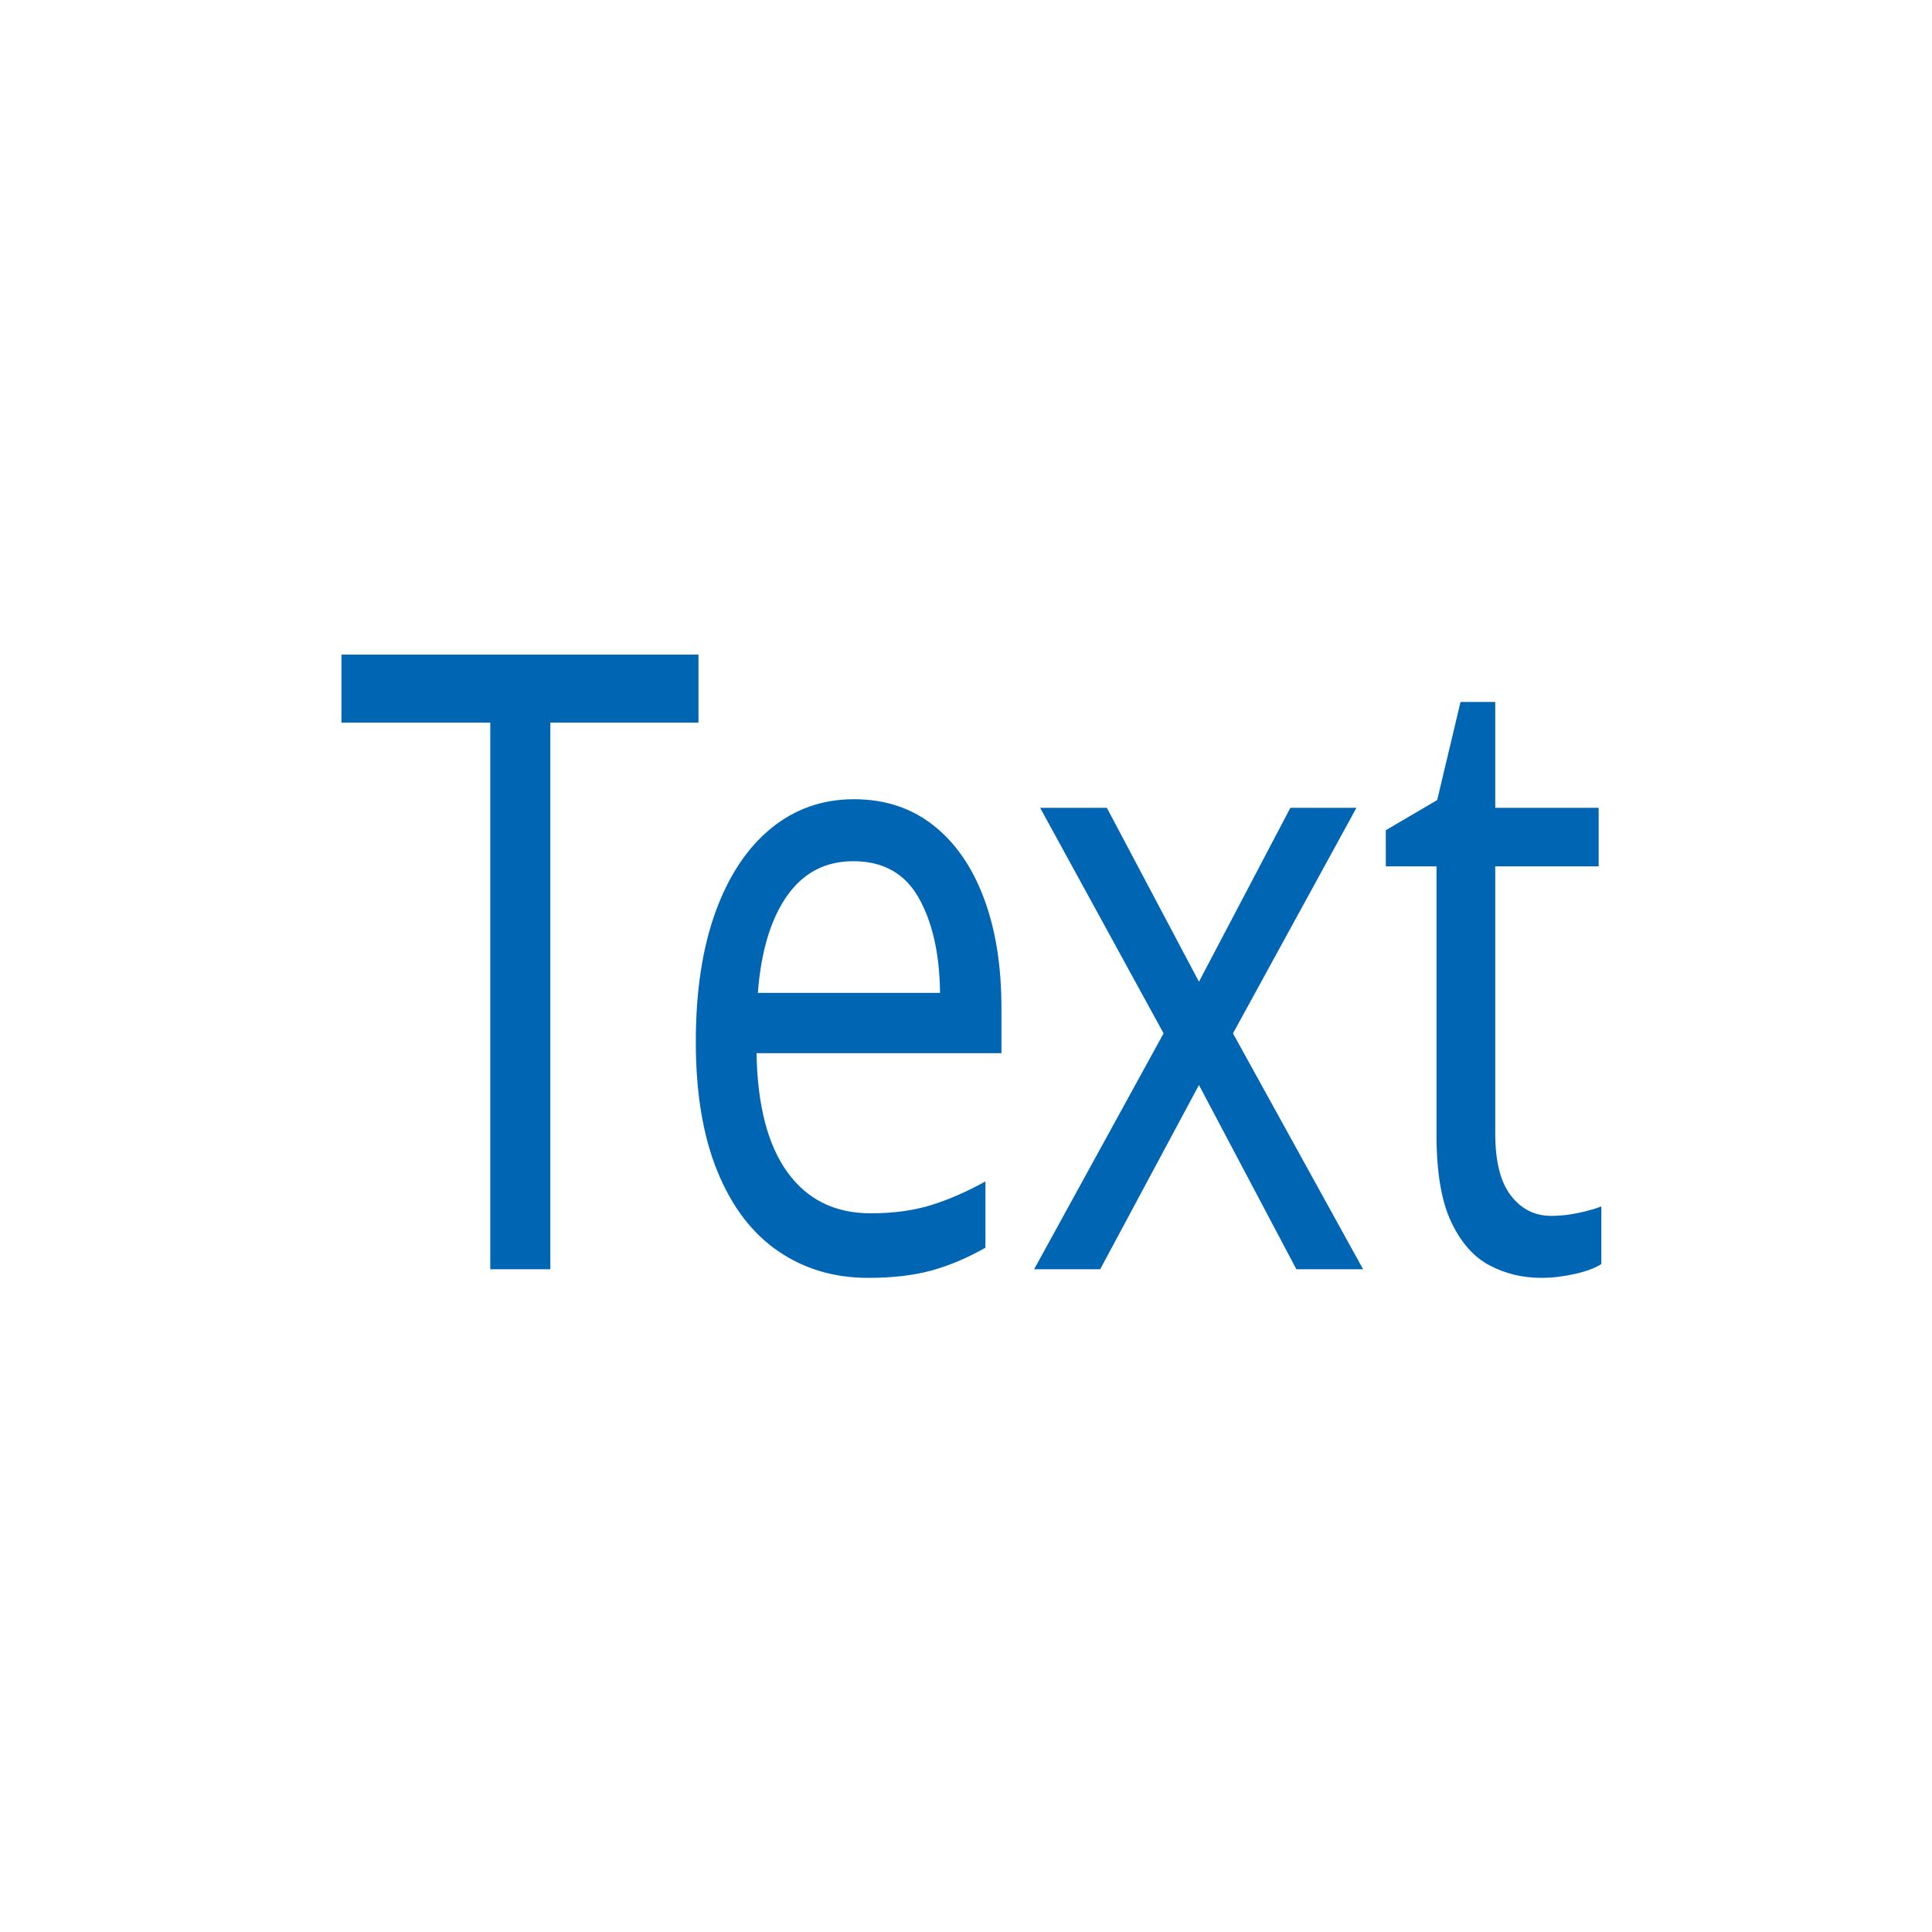
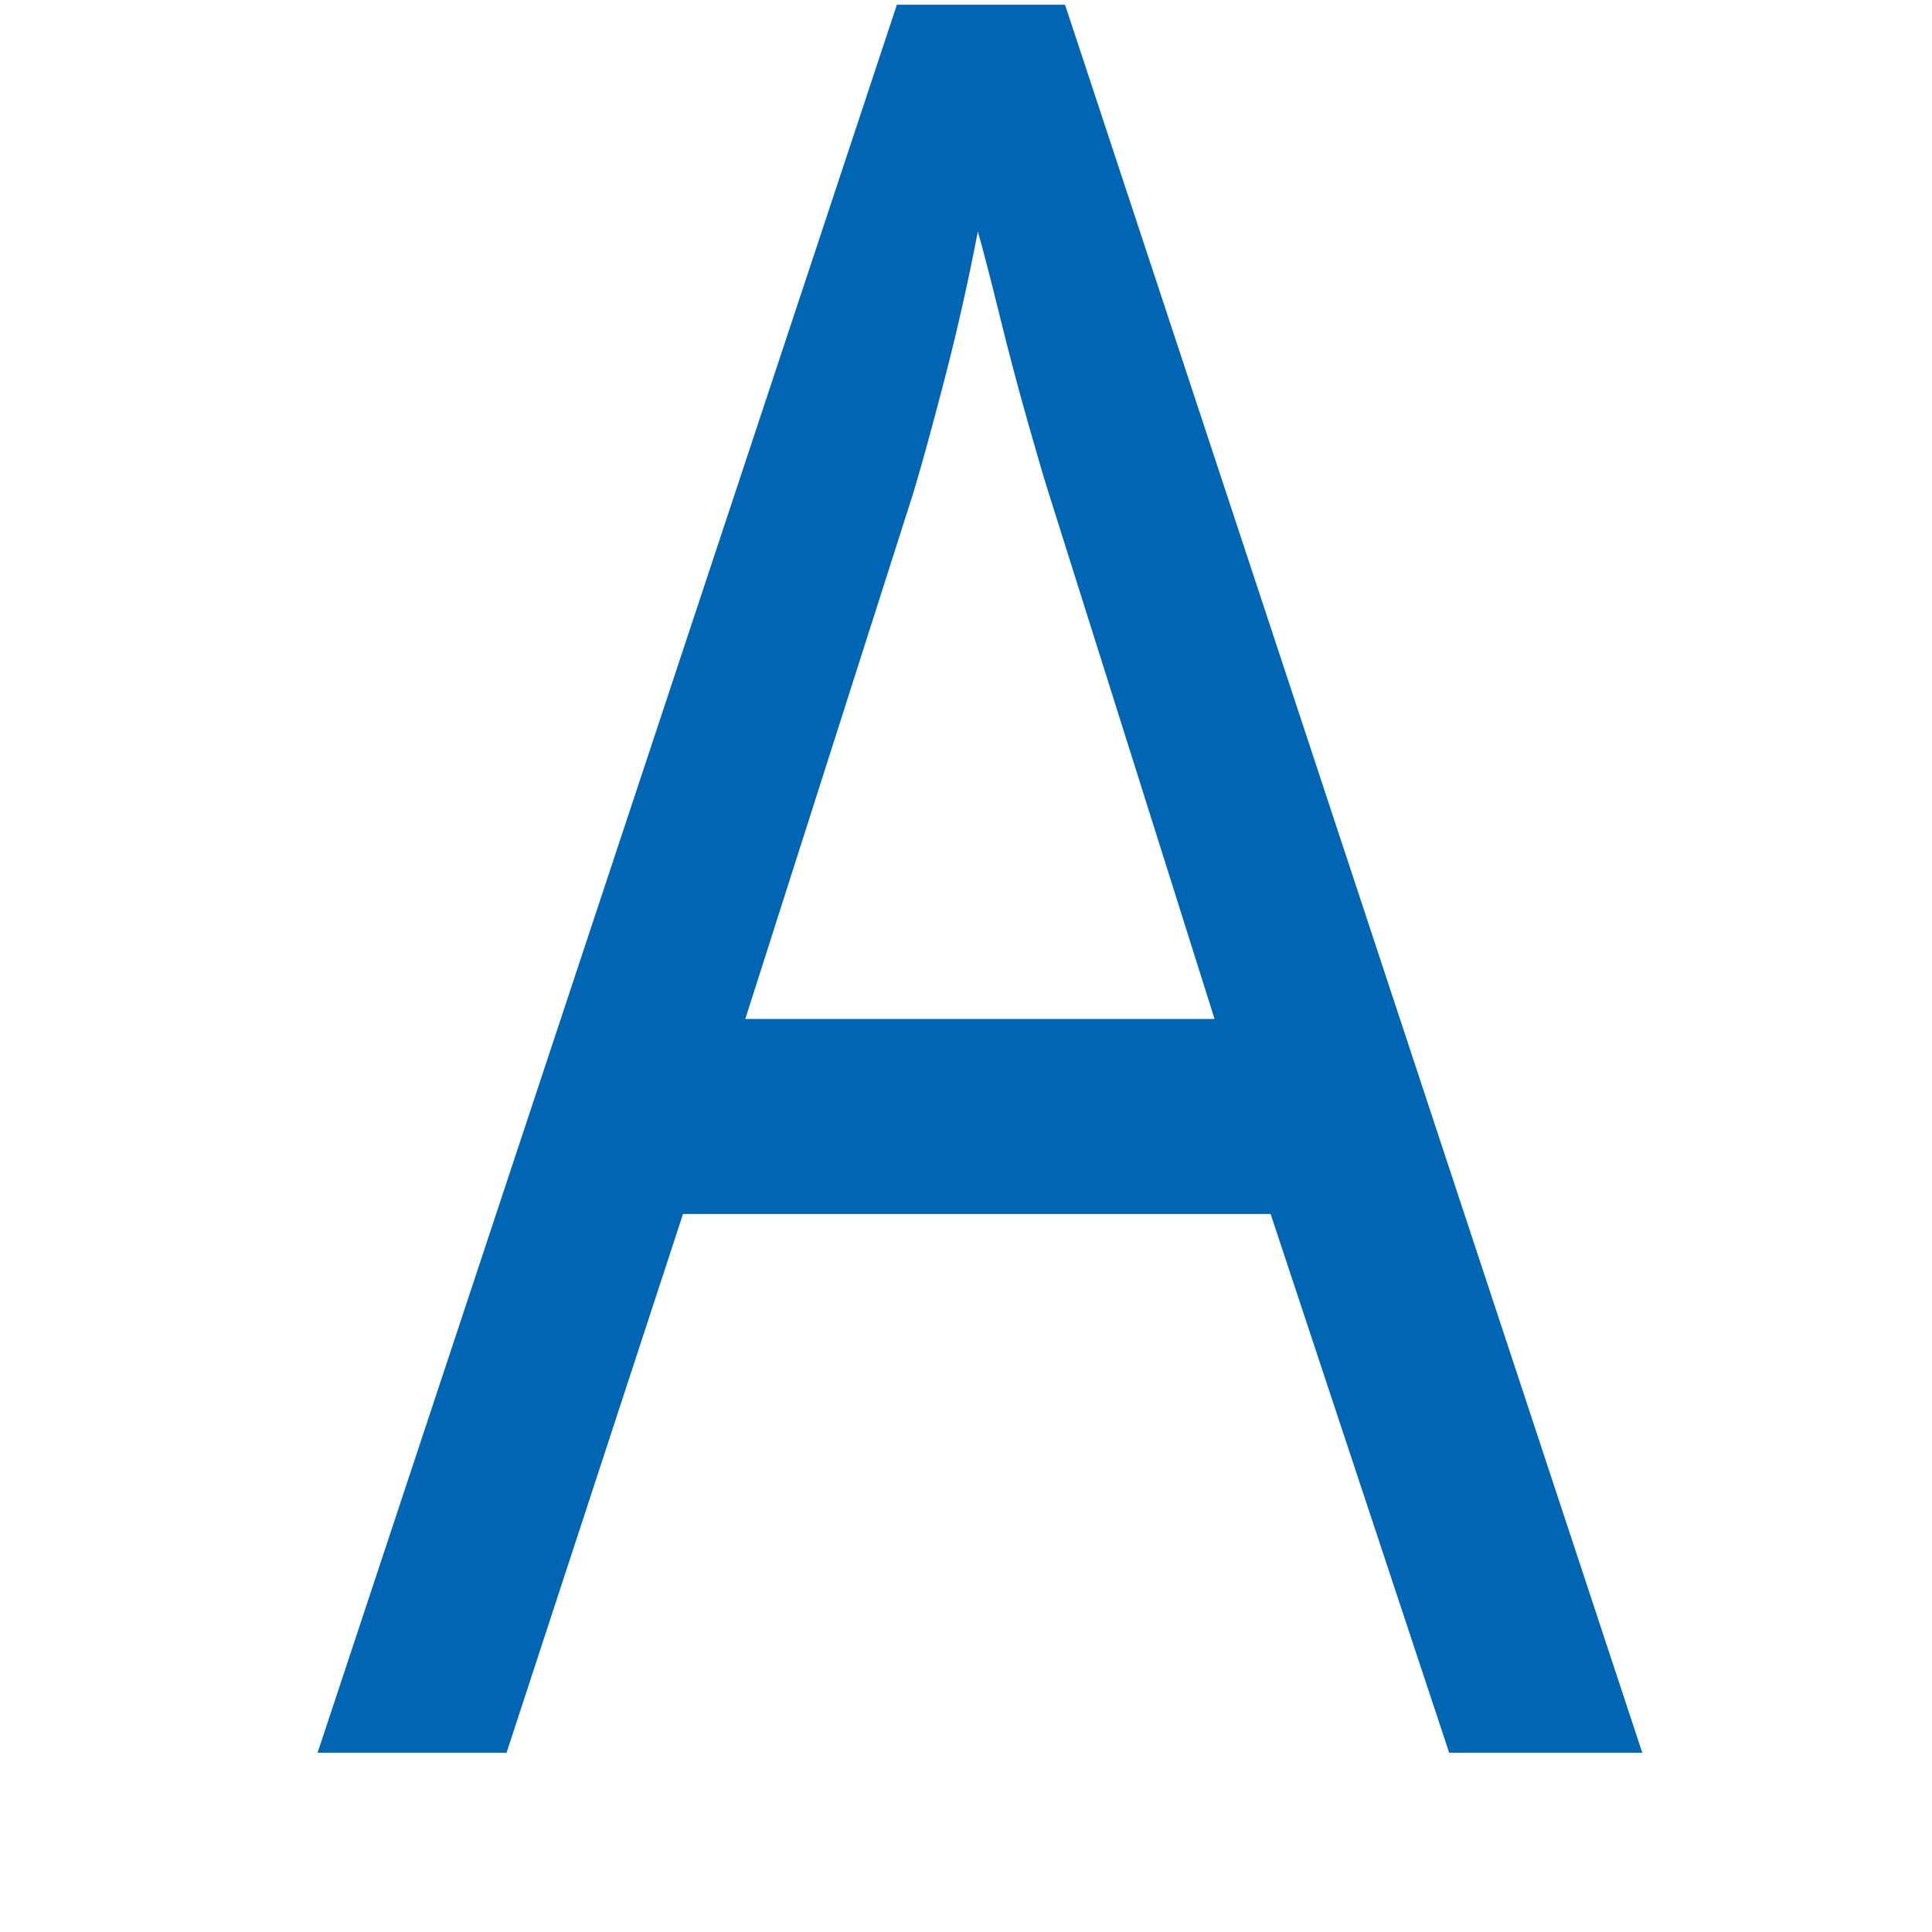
<svg xmlns="http://www.w3.org/2000/svg" version="1.2" width="112.89mm" height="112.89mm" viewBox="0 0 11289 11289" preserveAspectRatio="xMidYMid" fill-rule="evenodd" stroke-width="28.222" stroke-linejoin="round" xml:space="preserve" id="svg116">
-   <defs class="ClipPathGroup" id="defs8">
-     <marker orient="auto" refY="0.0" refX="0.0" id="Arrow1Lend" style="overflow:visible;">
-       <path id="path842" d="M 0.0,0.0 L 5.0,-5.0 L -12.5,0.0 L 5.0,5.0 L 0.0,0.0 z " style="fill-rule:evenodd;stroke:#0066b3;stroke-width:1pt;stroke-opacity:1;fill:#0066b3;fill-opacity:1" transform="scale(0.8) rotate(180) translate(12.5,0)" />
-     </marker>
-     <marker orient="auto" refY="0.0" refX="0.0" id="Arrow1Lstart" style="overflow:visible">
-       <path id="path839" d="M 0.0,0.0 L 5.0,-5.0 L -12.5,0.0 L 5.0,5.0 L 0.0,0.0 z " style="fill-rule:evenodd;stroke:#000000;stroke-width:1.0pt" transform="scale(0.8) translate(12.5,0)" />
-     </marker>
-   </defs>
+   <defs class="ClipPathGroup" id="defs8" />
  <defs class="TextShapeIndex" id="defs12" />
  <defs class="EmbeddedBulletChars" id="defs44" />
  <defs class="TextEmbeddedBitmaps" id="defs46" />
  <g id="g51">
    <g id="id2" class="Master_Slide">
      <g id="bg-id2" class="Background" />
      <g id="bo-id2" class="BackgroundObjects" />
    </g>
  </g>
  <g class="SlideGroup" id="g114">
    <g id="container-id1">
      <g class="Page" id="g108">
        <g class="com.sun.star.drawing.PolyPolygonShape" id="g56">
          <g id="id3">
            <rect class="BoundingBox" x="720" y="816" width="9799" height="9801" id="rect53" style="fill:none;stroke:none" />
          </g>
        </g>
        <g class="com.sun.star.drawing.PolyPolygonShape" id="g61" transform="translate(-524.2762,-372.067)">
          <g id="id4">
            <rect class="BoundingBox" x="2698" y="2698" width="5899" height="5899" id="rect58" style="fill:none;stroke:none" />
          </g>
        </g>
        <g class="com.sun.star.drawing.PolyPolygonShape" id="g73">
          <g id="id6">
            <rect class="BoundingBox" x="7937" y="1235" width="2121" height="2121" id="rect70" style="fill:none;stroke:none" />
          </g>
        </g>
        <g class="com.sun.star.drawing.PolyPolygonShape" id="g92">
          <g id="id9">
            <rect class="BoundingBox" x="1235" y="7937" width="2121" height="2121" id="rect89" style="fill:none;stroke:none" />
          </g>
        </g>
        <g class="com.sun.star.drawing.LineShape" id="g68" transform="translate(-1065.465,-1285.322)">
          <rect style="fill:none;stroke:none" id="rect63" height="5898" width="5898" y="2148.255" x="2580.189" class="BoundingBox" />
-           <text transform="scale(0.880425,1.135815)" id="text3261-3" y="7661.281" x="3432.144" style="font-style:normal;font-variant:normal;font-weight:normal;font-stretch:normal;font-size:4428.724px;line-height:1.25;font-family:Vemana2000;-inkscape-font-specification:Vemana2000;letter-spacing:0px;word-spacing:0px;fill:#0066b3;fill-opacity:1;stroke:#0066b3;stroke-width:0;stroke-linejoin:round;stroke-miterlimit:4;stroke-dasharray:none;stroke-opacity:1" xml:space="preserve">
-             <tspan style="font-style:normal;font-variant:normal;font-weight:normal;font-stretch:normal;font-family:Vemana2000;-inkscape-font-specification:Vemana2000;fill:#0066b3;fill-opacity:1;stroke:#0066b3;stroke-width:0;stroke-linejoin:round;stroke-miterlimit:4;stroke-dasharray:none;stroke-opacity:1" y="7661.281" x="3432.144" id="tspan3259-6">Text</tspan>
+           <text transform="scale(0.9228673,1.083579)" id="text3261-3" y="10637.98" x="3165.205" style="font-style:normal;font-variant:normal;font-weight:normal;font-stretch:normal;font-size:13146.6px;line-height:1.25;font-family:'Liberation Mono';-inkscape-font-specification:'Liberation Mono';letter-spacing:0px;word-spacing:0px;fill:#0066b3;fill-opacity:1;stroke:#0066b3;stroke-width:0;stroke-linejoin:round;stroke-miterlimit:4;stroke-dasharray:none;stroke-opacity:1" xml:space="preserve">
+             <tspan style="font-style:normal;font-variant:normal;font-weight:normal;font-stretch:normal;font-size:13146.6px;font-family:TSCu_Comic;-inkscape-font-specification:TSCu_Comic;fill:#0066b3;fill-opacity:1;stroke:#0066b3;stroke-width:0;stroke-linejoin:round;stroke-miterlimit:4;stroke-dasharray:none;stroke-opacity:1" y="10637.98" x="3165.205" id="tspan3259-6">A</tspan>
          </text>
        </g>
      </g>
    </g>
  </g>
</svg>
